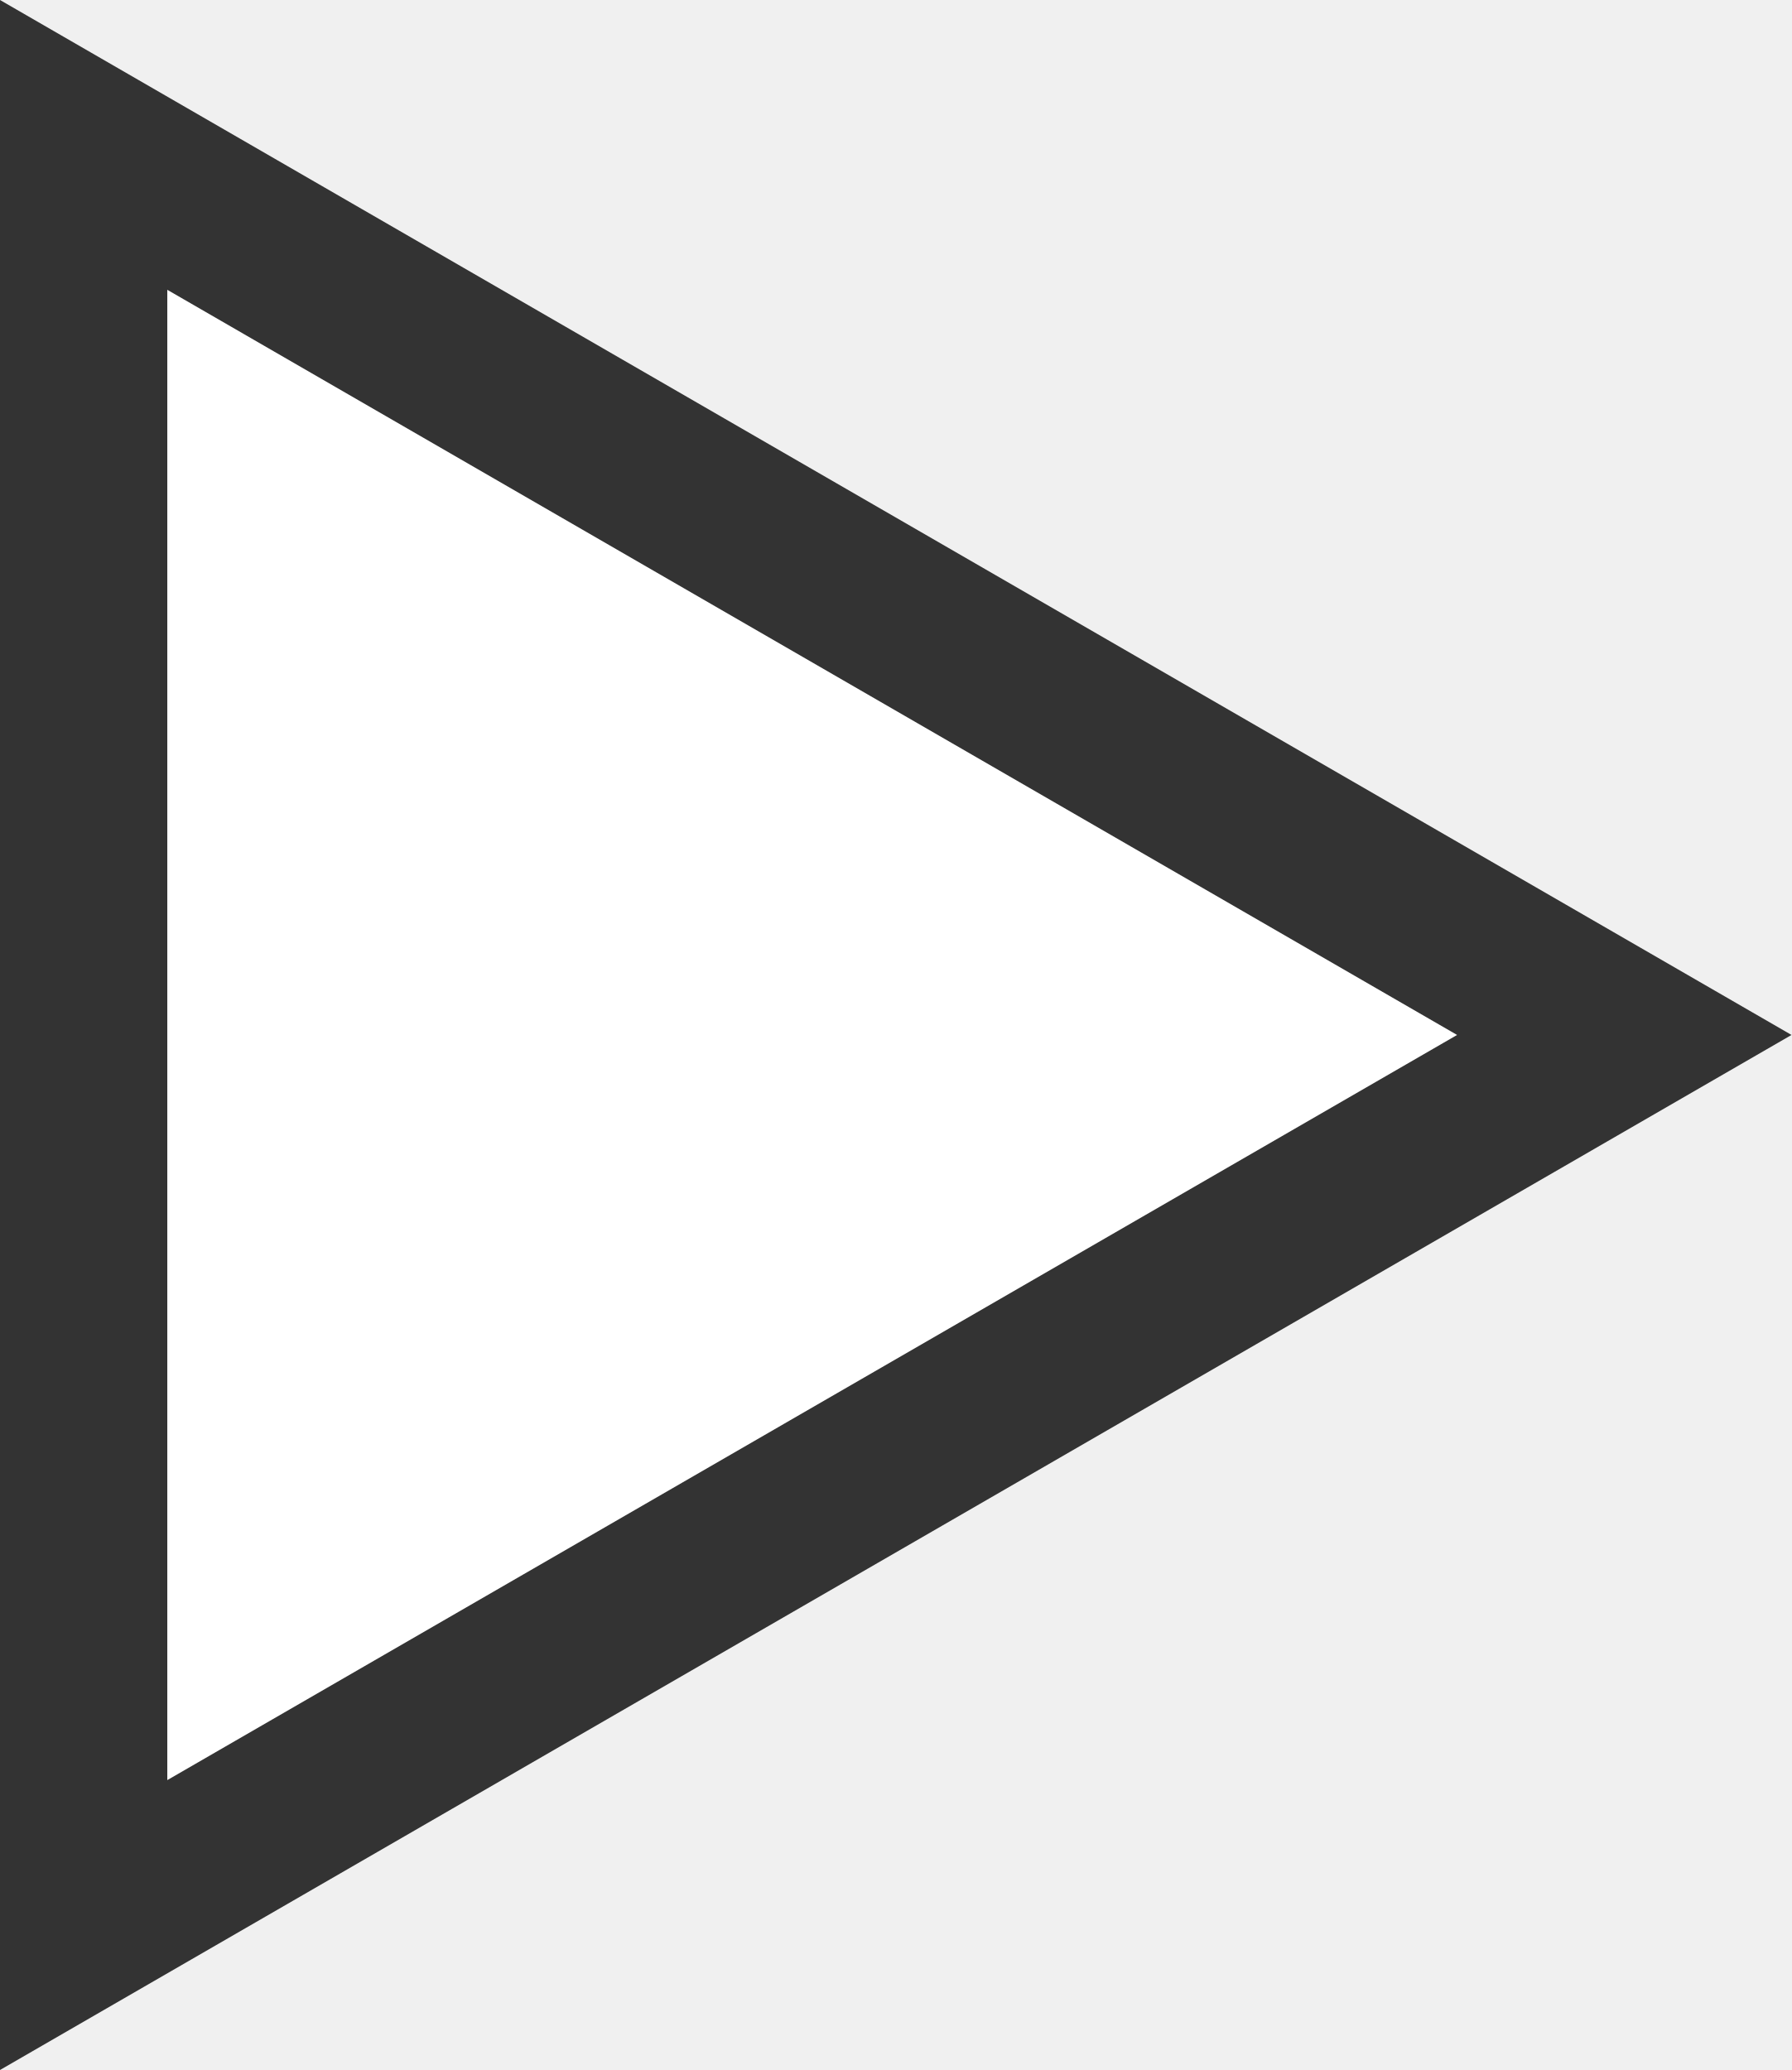
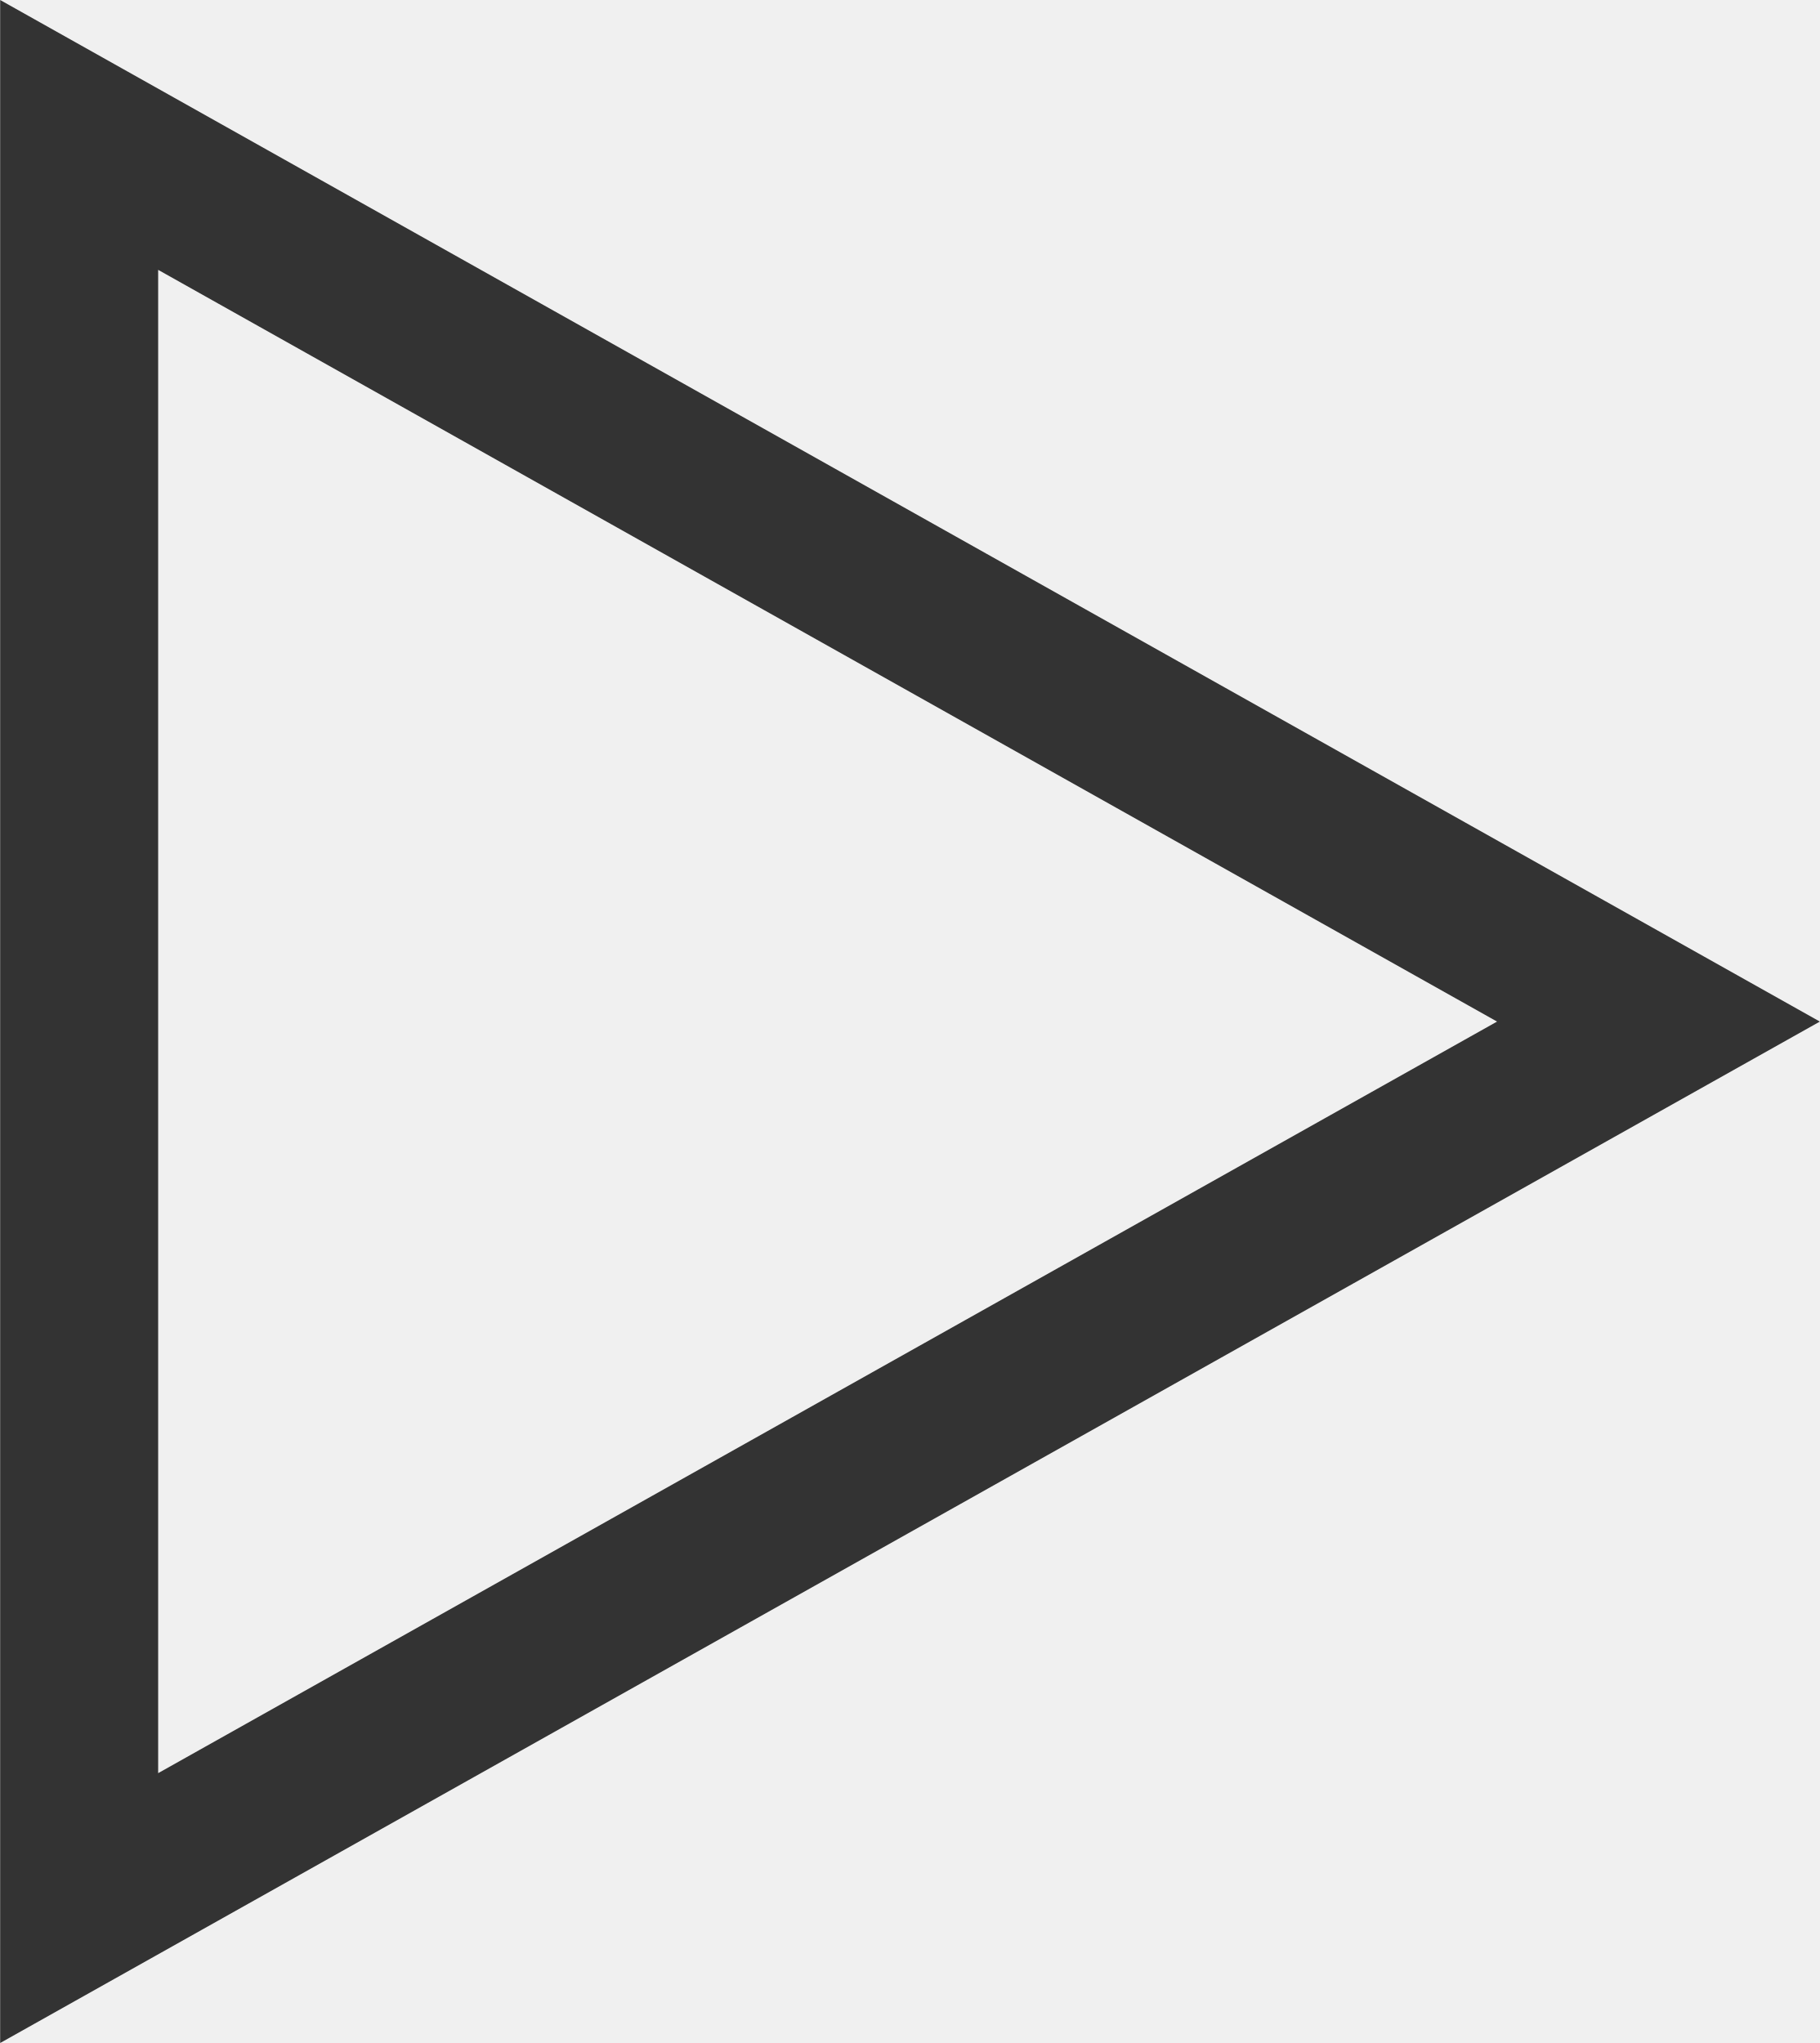
- <svg xmlns="http://www.w3.org/2000/svg" width="21.417" height="24.749" viewBox="0 0 21.417 24.749">
-   <g id="多角形_17" data-name="多角形 17" transform="translate(21.417) rotate(90)" fill="#fff">
-     <path d="M 23.016 20.417 L 1.733 20.417 L 12.374 1.999 L 23.016 20.417 Z" stroke="none" />
-     <path d="M 12.374 3.998 L 3.465 19.417 L 21.283 19.417 L 12.374 3.998 M 12.374 -3.814697265625e-06 L 24.749 21.417 L 1.9073486328125e-06 21.417 L 12.374 -3.814697265625e-06 Z" stroke="none" fill="#333" />
+ <svg xmlns="http://www.w3.org/2000/svg" width="11.518" height="12.931" viewBox="0 0 11.518 12.931">
+   <g id="多角形_32" data-name="多角形 32" transform="translate(11.518) rotate(90)" fill="none">
+     <path d="M6.466,0l6.466,11.517H0Z" stroke="none" />
+     <path d="M 6.466 2.043 L 1.708 10.517 L 11.223 10.517 L 6.466 2.043 M 6.466 9.5367431640625e-07 L 12.931 11.517 L -1.9073486328125e-06 11.517 L 6.466 9.5367431640625e-07 Z" stroke="none" fill="#333" />
  </g>
</svg>
